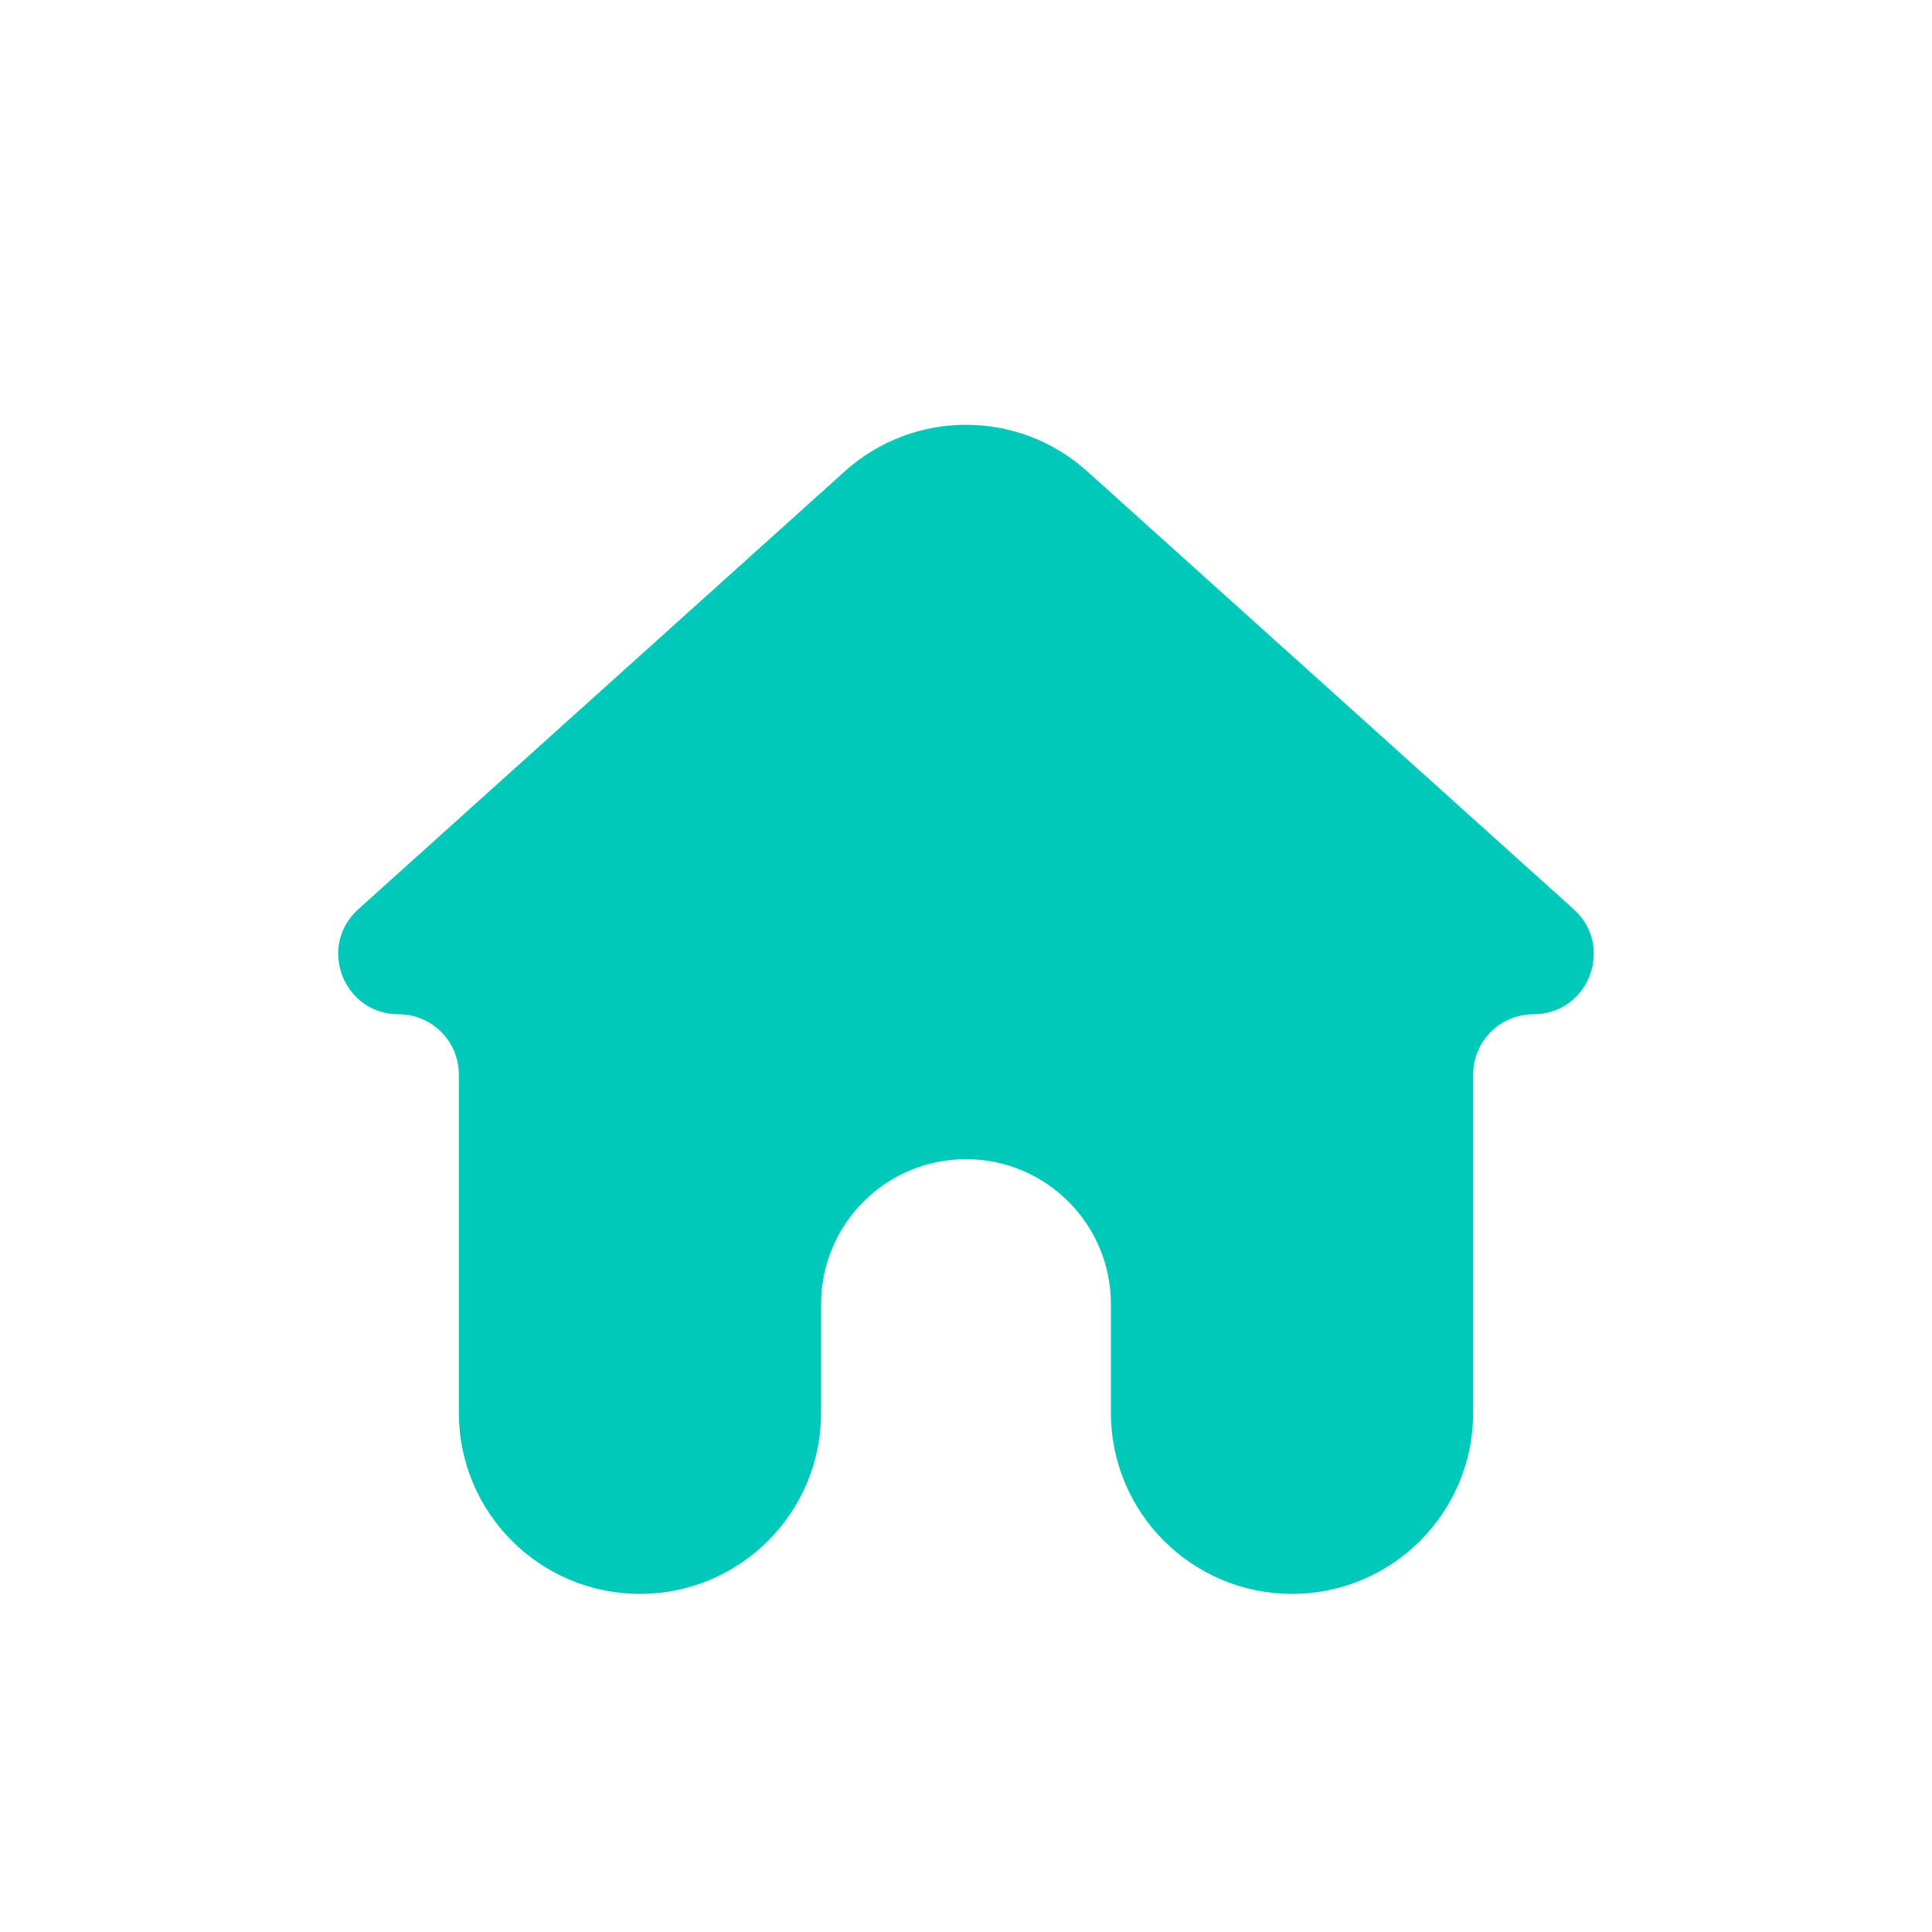
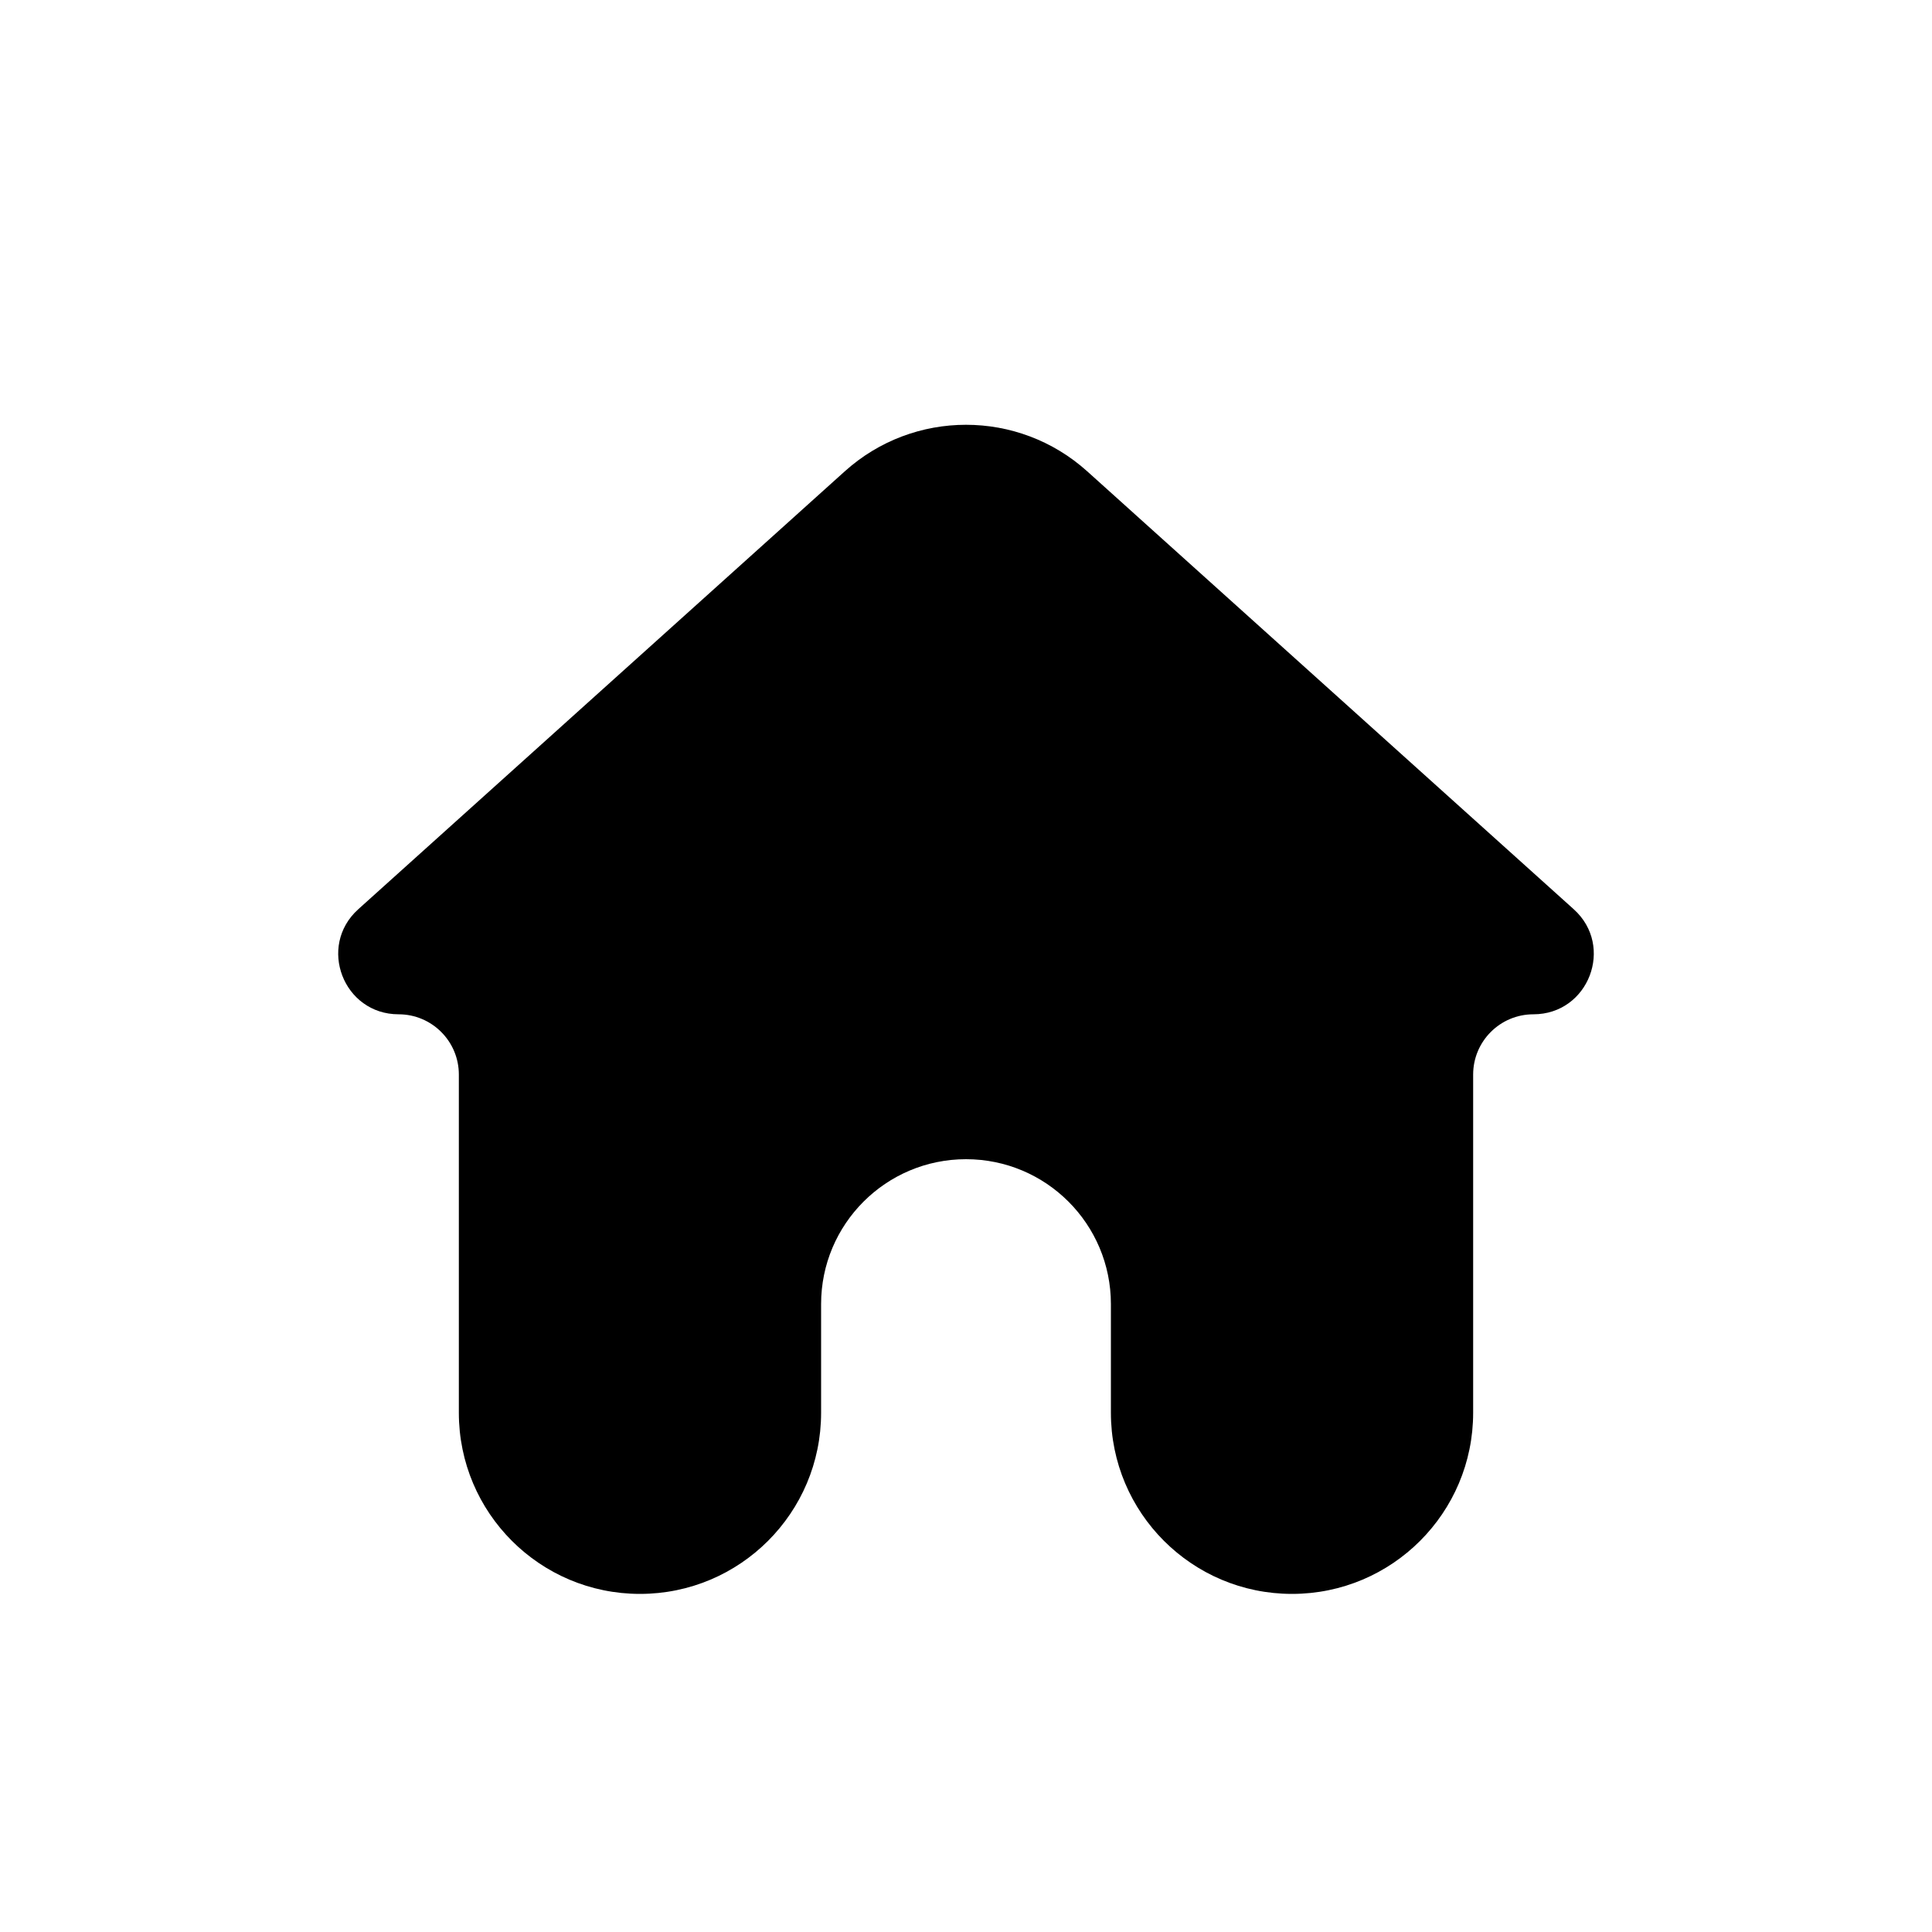
- <svg xmlns="http://www.w3.org/2000/svg" width="32" height="32" viewBox="0 0 32 32" fill="none">
-   <path d="M10.6 26.4C12.257 26.4 13.6 25.057 13.6 23.4V21.6C13.6 20.274 14.675 19.2 16 19.2C17.326 19.2 18.4 20.274 18.4 21.6V23.4C18.4 25.057 19.743 26.4 21.4 26.4C23.057 26.4 24.4 25.057 24.4 23.4V17.798C24.4 17.247 24.847 16.8 25.398 16.8C26.313 16.8 26.746 15.672 26.066 15.06L18.007 7.806C16.866 6.779 15.134 6.779 13.993 7.806L5.934 15.06C5.254 15.672 5.687 16.8 6.602 16.8C7.153 16.8 7.6 17.247 7.6 17.798V23.4C7.6 25.057 8.943 26.4 10.6 26.4Z" fill="#01C9BA" />
+ <svg xmlns="http://www.w3.org/2000/svg" width="32" height="32" viewBox="0 0 32 32" fill="">
+   <path d="M10.6 26.4C12.257 26.4 13.6 25.057 13.6 23.4V21.6C13.6 20.274 14.675 19.2 16 19.2C17.326 19.2 18.4 20.274 18.4 21.6V23.4C18.4 25.057 19.743 26.4 21.4 26.4C23.057 26.4 24.4 25.057 24.4 23.4V17.798C24.4 17.247 24.847 16.8 25.398 16.8C26.313 16.8 26.746 15.672 26.066 15.06L18.007 7.806C16.866 6.779 15.134 6.779 13.993 7.806L5.934 15.06C5.254 15.672 5.687 16.8 6.602 16.8C7.153 16.8 7.6 17.247 7.6 17.798V23.4C7.6 25.057 8.943 26.4 10.6 26.4Z" fill="" />
</svg>
